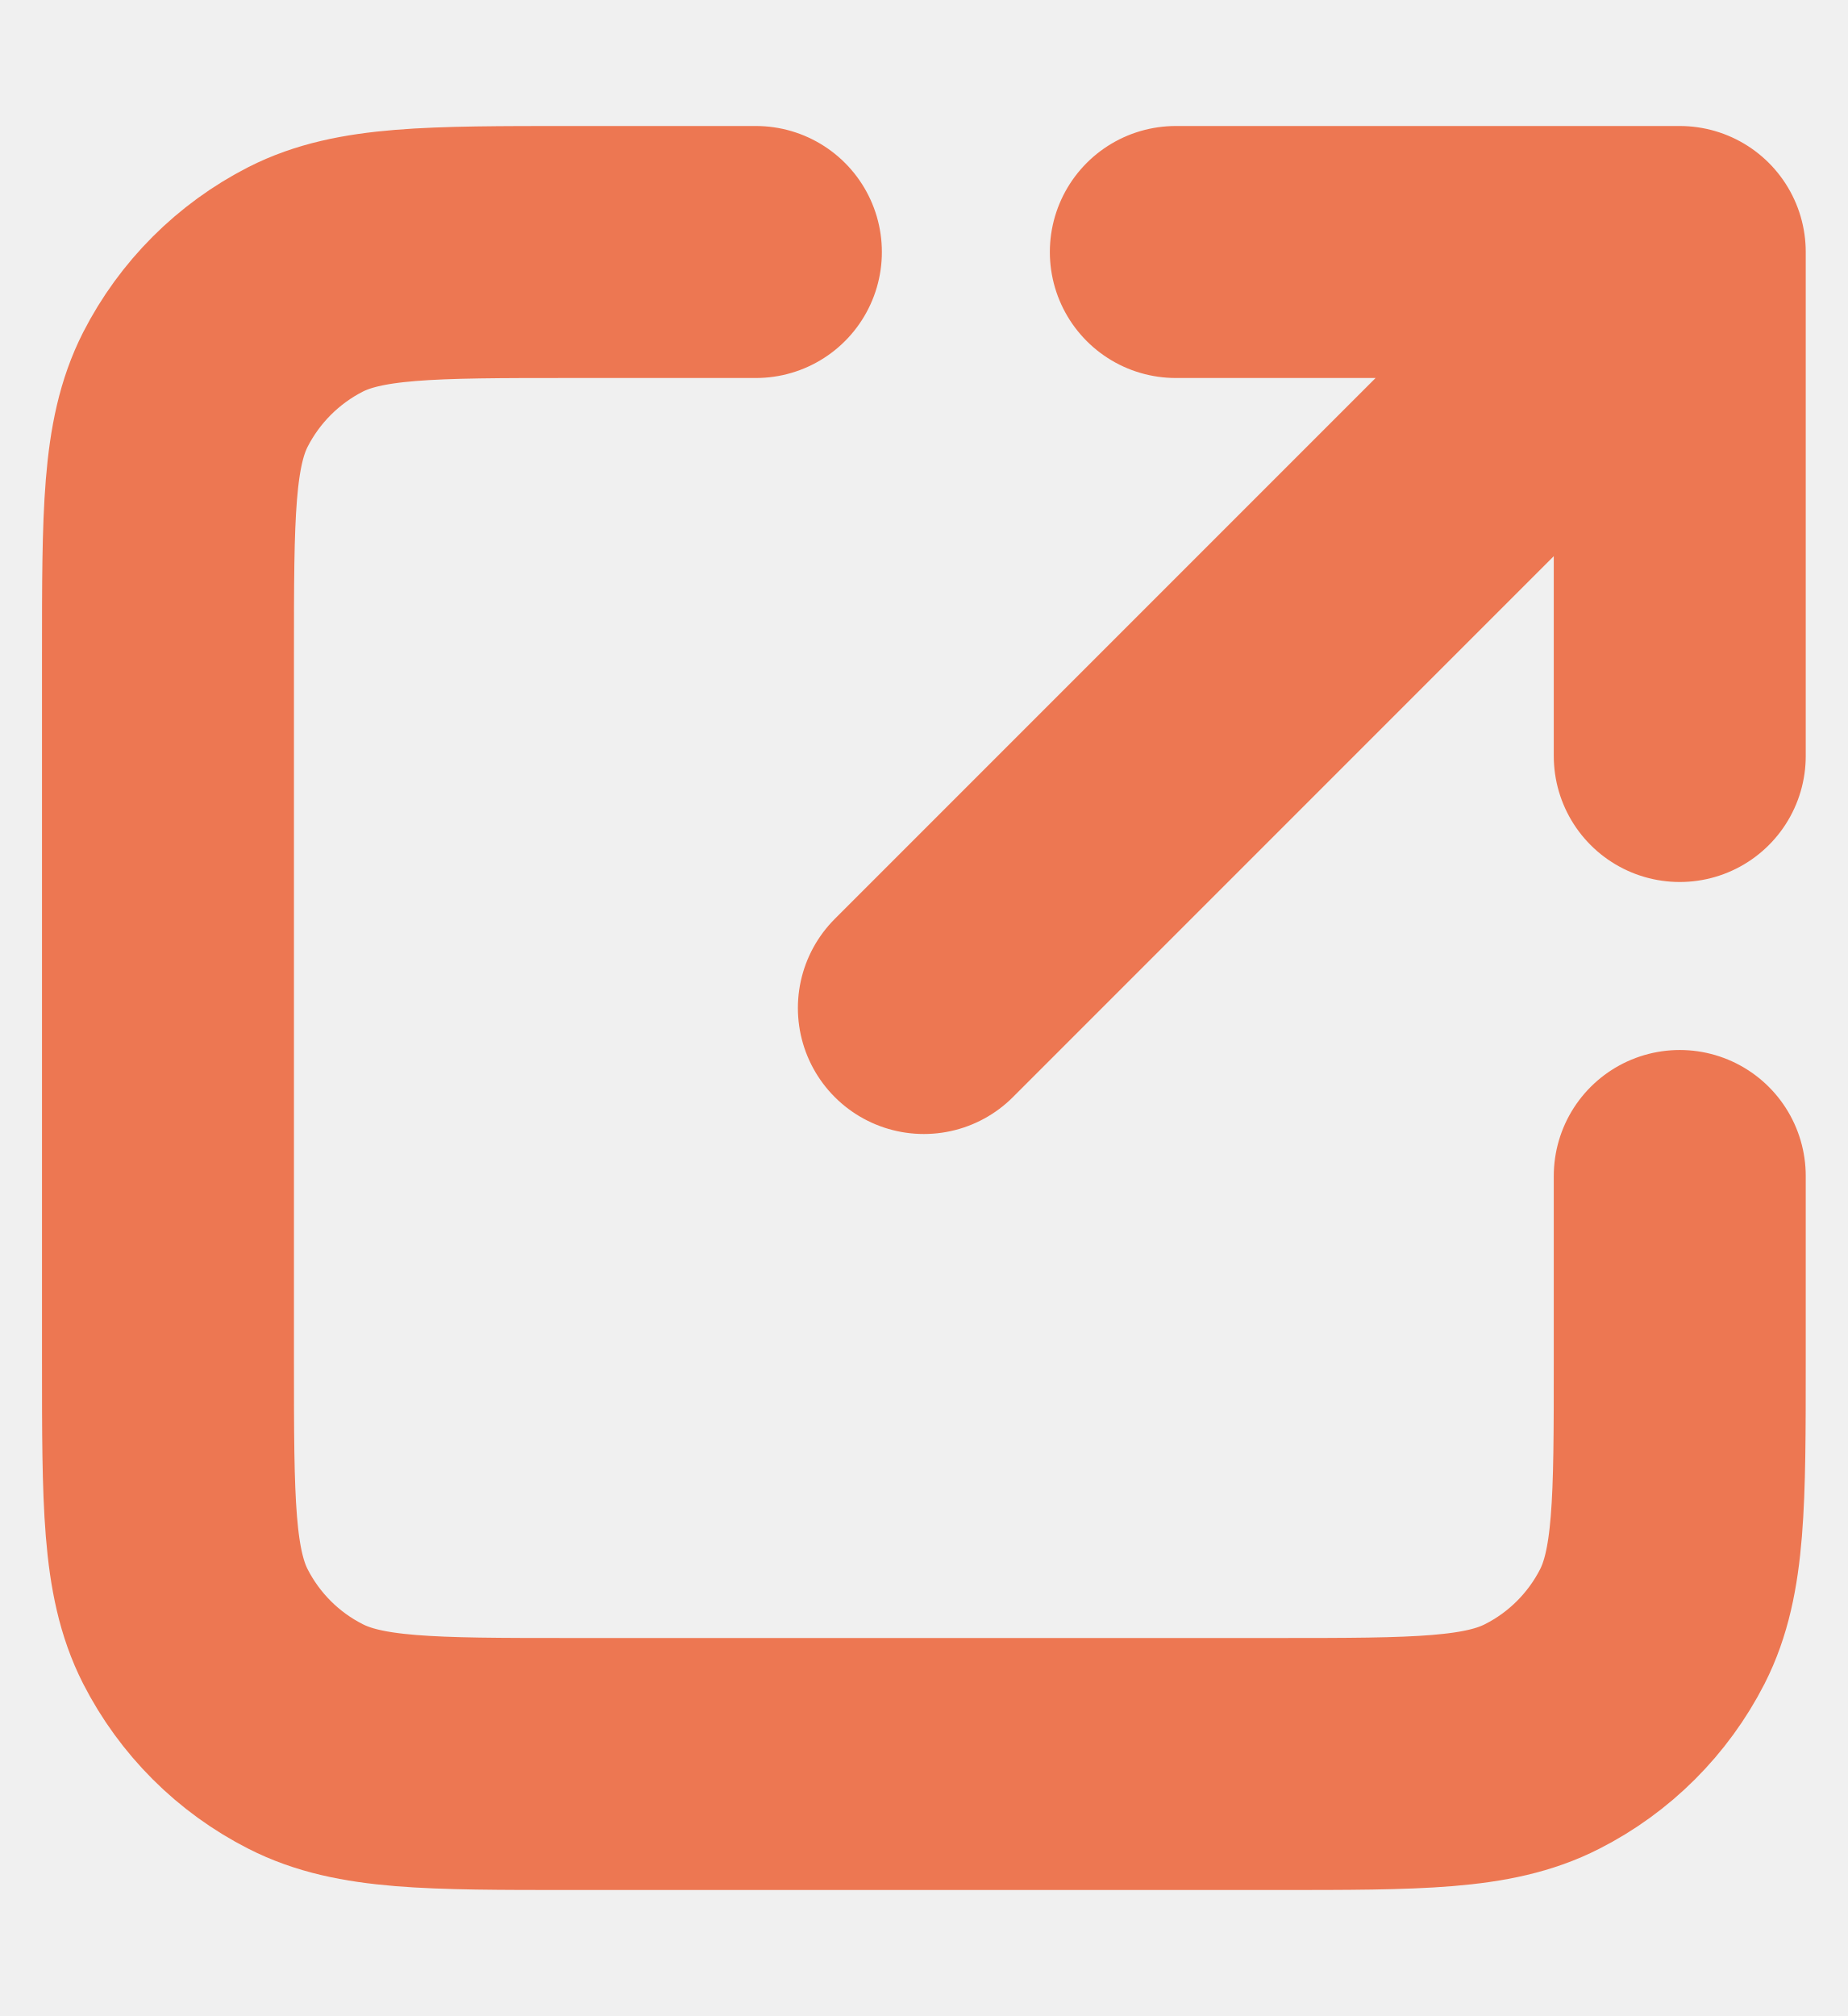
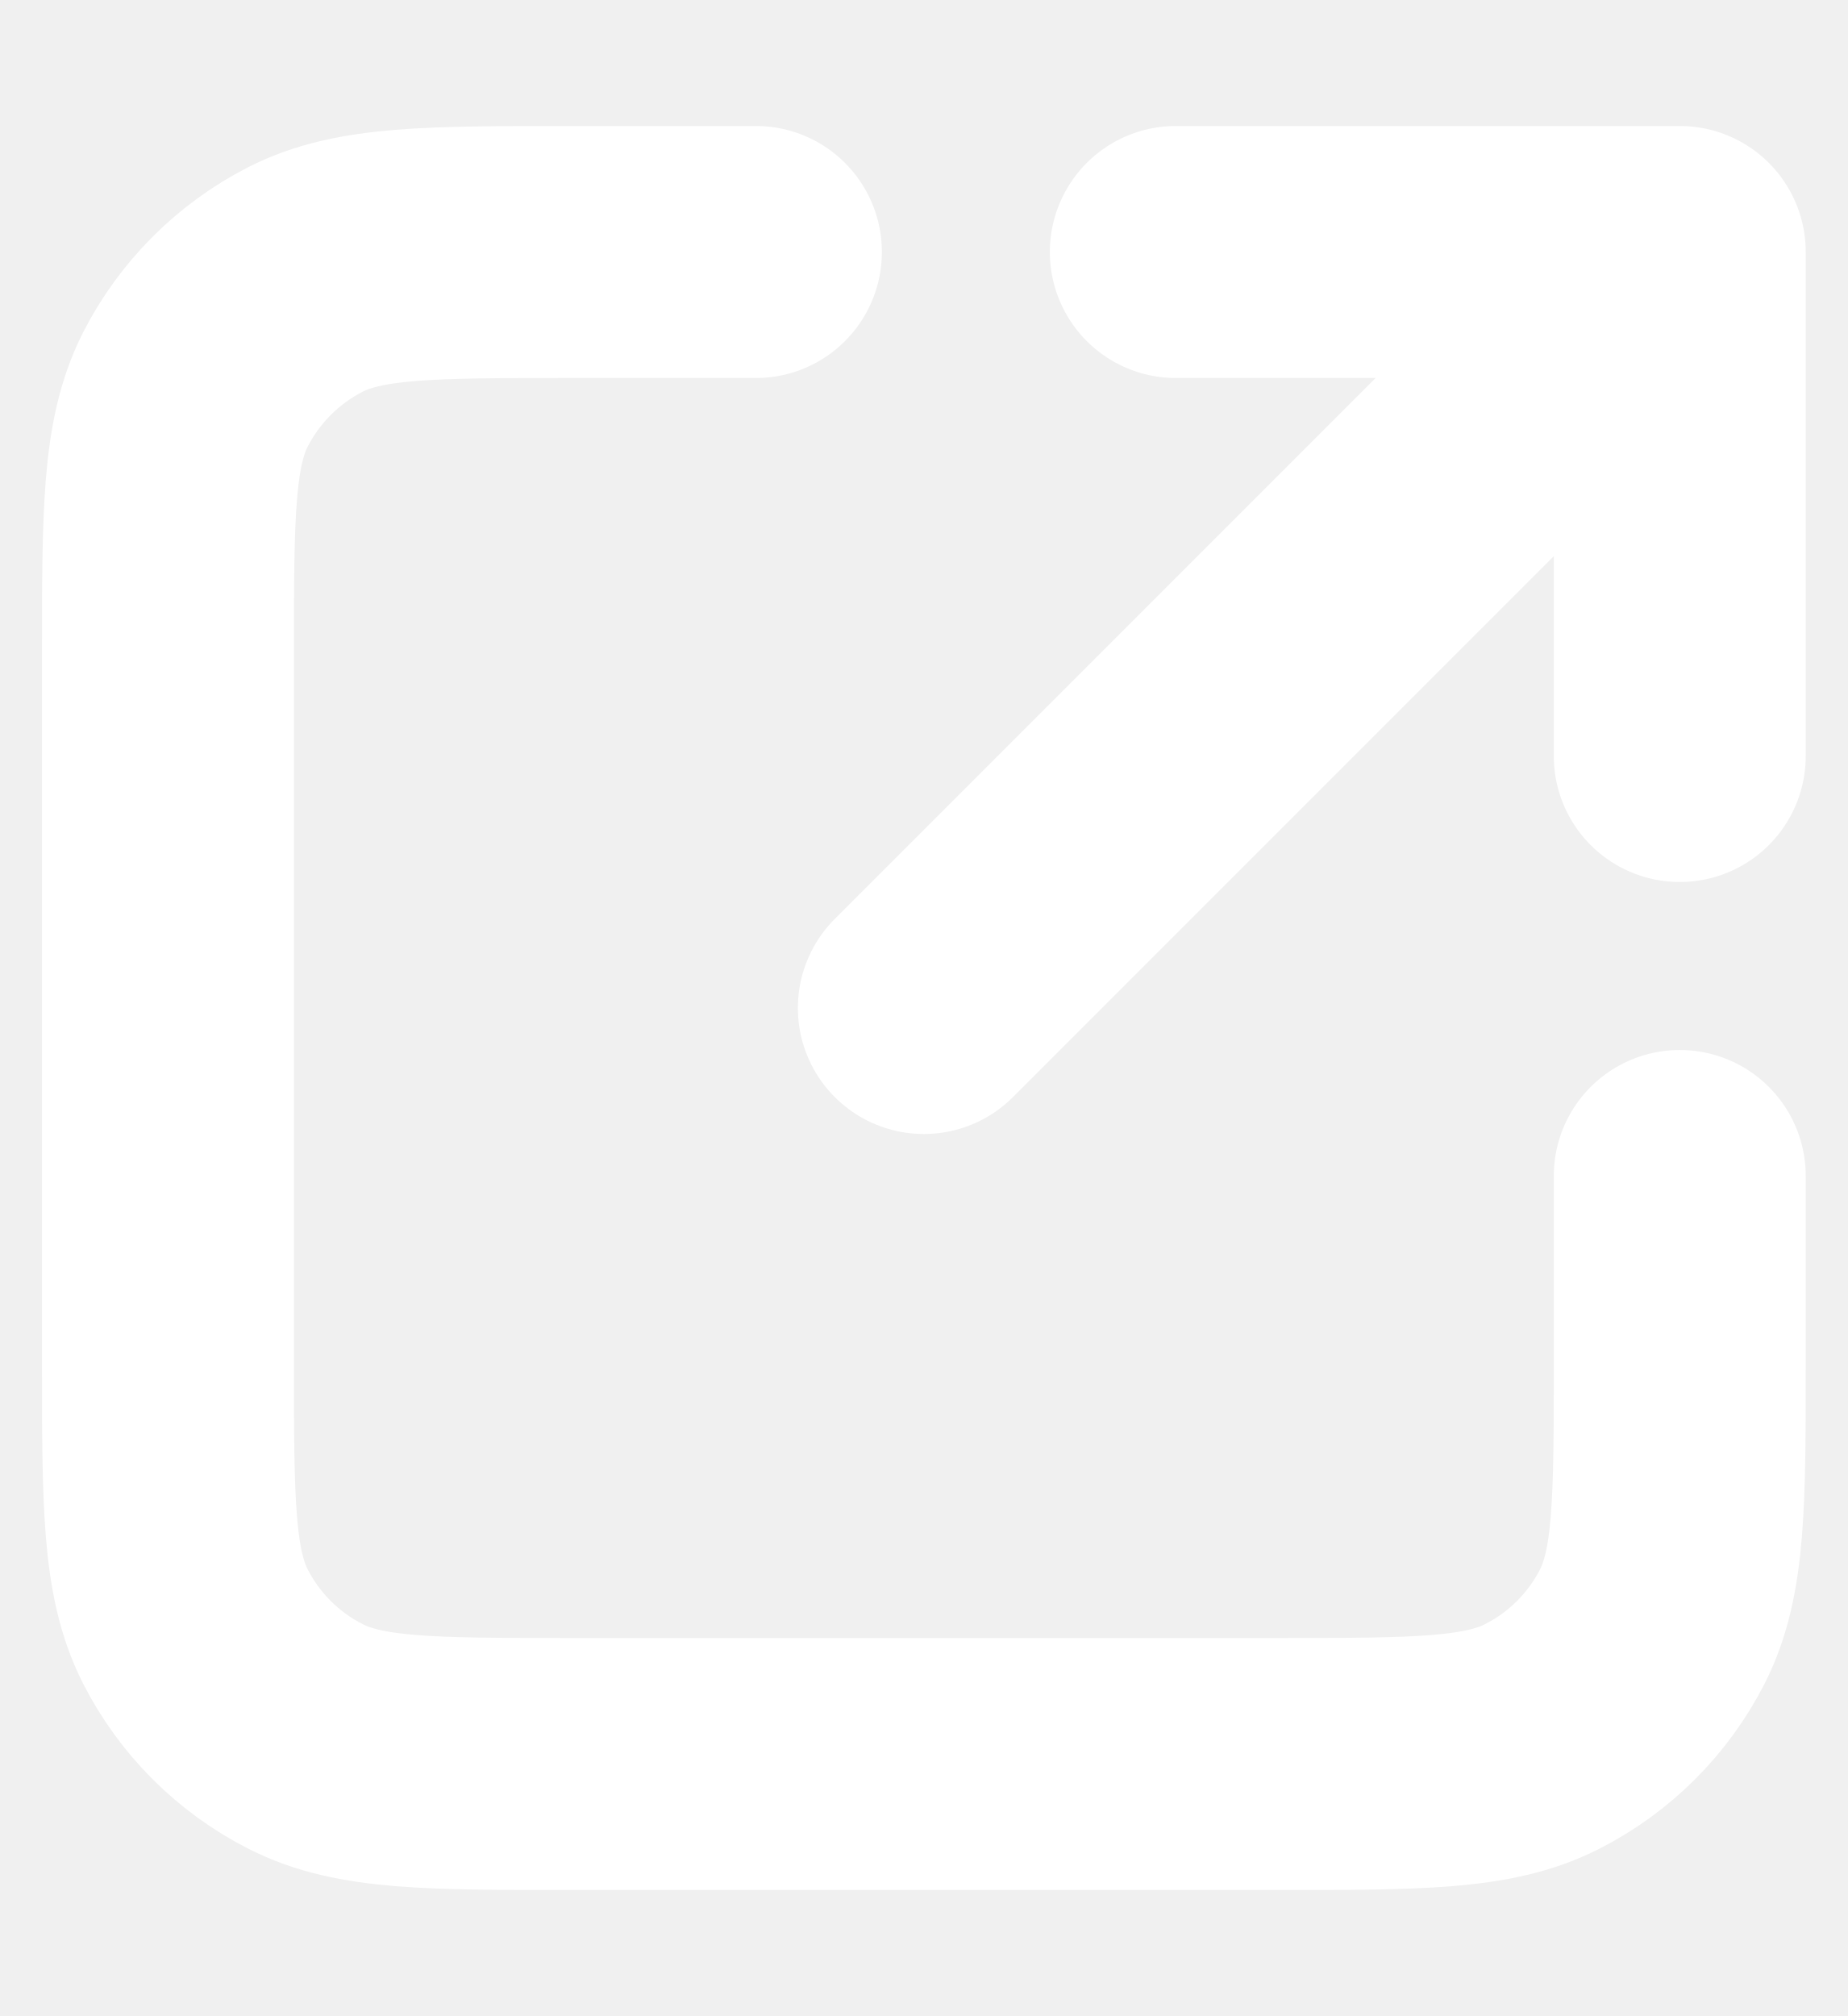
<svg xmlns="http://www.w3.org/2000/svg" width="11" height="12" viewBox="0 0 11 12" fill="none">
-   <path d="M10 4.5L10 1.5M10 1.5H7M10 1.5L5.5 6M4.5 1.5H3.4C2.56 1.5 2.14 1.5 1.819 1.663C1.537 1.807 1.307 2.037 1.163 2.319C1 2.64 1 3.06 1 3.9V8.1C1 8.94 1 9.36 1.163 9.681C1.307 9.963 1.537 10.193 1.819 10.336C2.14 10.5 2.56 10.5 3.4 10.5H7.6C8.44 10.5 8.86 10.5 9.181 10.336C9.463 10.193 9.693 9.963 9.837 9.681C10 9.36 10 8.94 10 8.1V7" stroke="#ED7752" stroke-width="1.5" stroke-linecap="round" stroke-linejoin="round" />
+   <path d="M10 4.5L10 1.5M10 1.5H7M10 1.5L5.5 6M4.5 1.5H3.4C2.56 1.5 2.14 1.5 1.819 1.663C1.537 1.807 1.307 2.037 1.163 2.319C1 2.64 1 3.06 1 3.9V8.1C1 8.94 1 9.36 1.163 9.681C1.307 9.963 1.537 10.193 1.819 10.336C2.14 10.5 2.56 10.5 3.4 10.5H7.6C8.44 10.5 8.86 10.5 9.181 10.336C9.463 10.193 9.693 9.963 9.837 9.681C10 9.36 10 8.94 10 8.1V7" stroke="white" stroke-width="1.5" stroke-linecap="round" stroke-linejoin="round" />
</svg>
